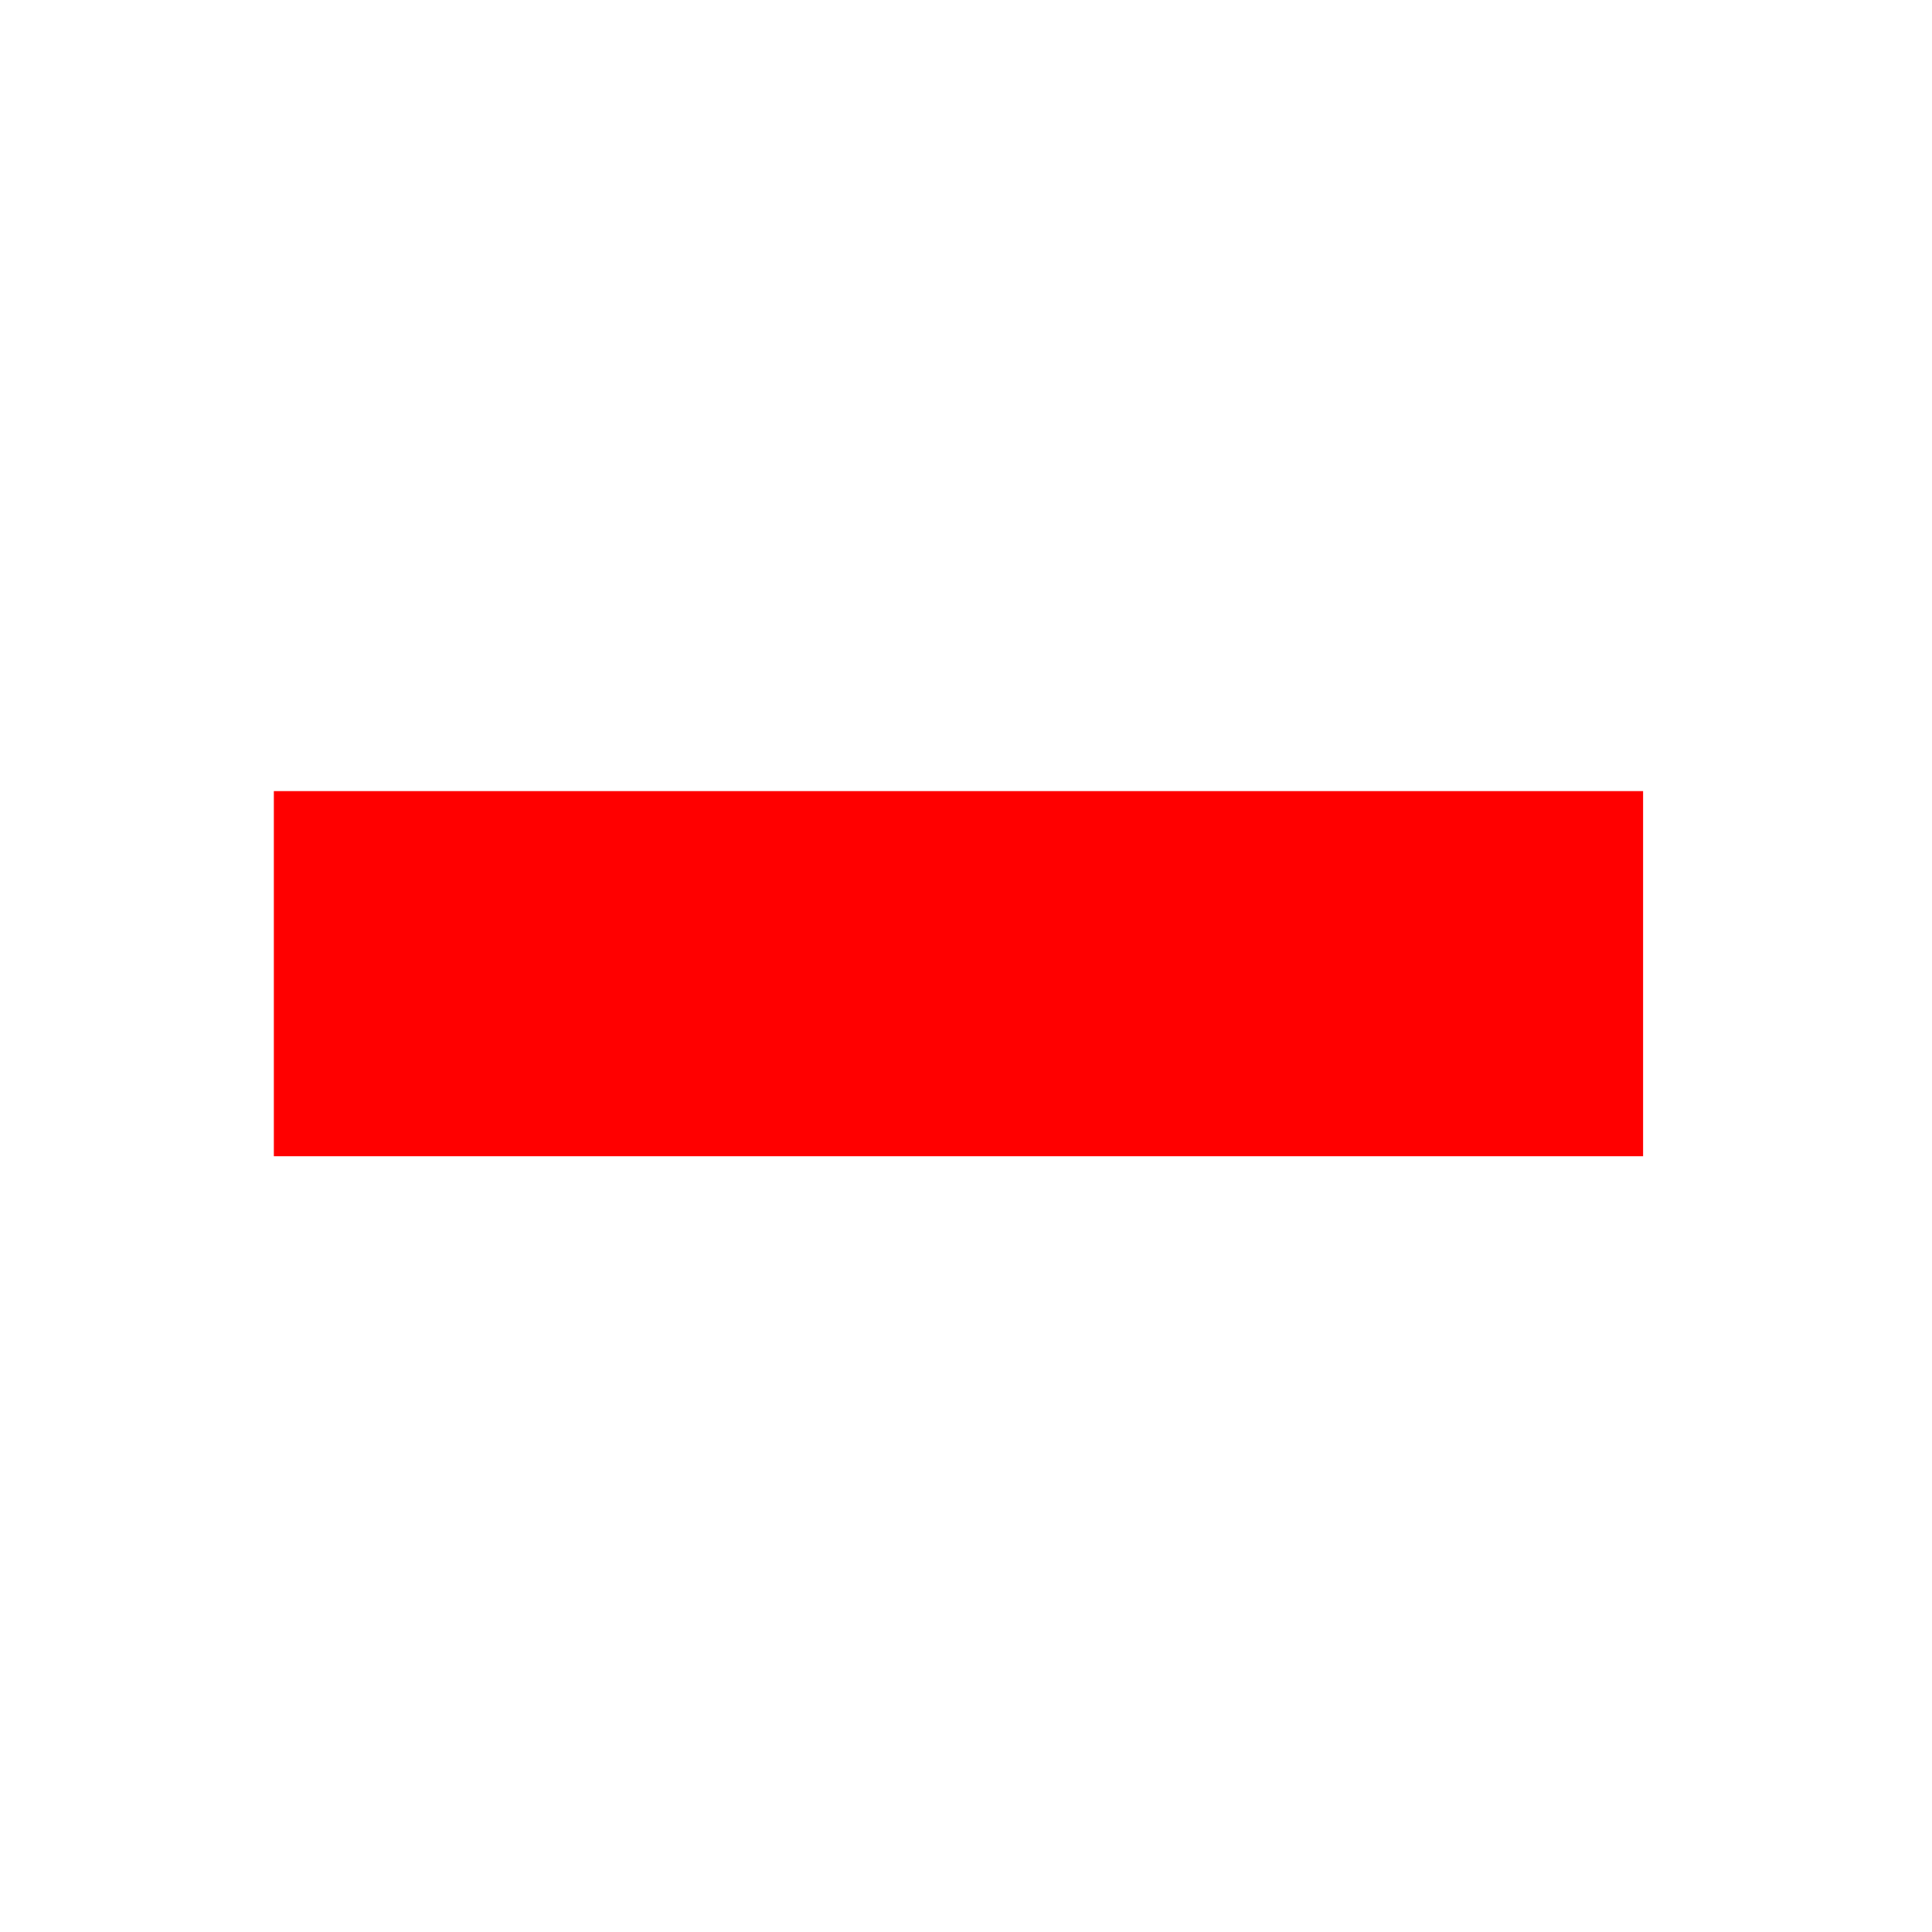
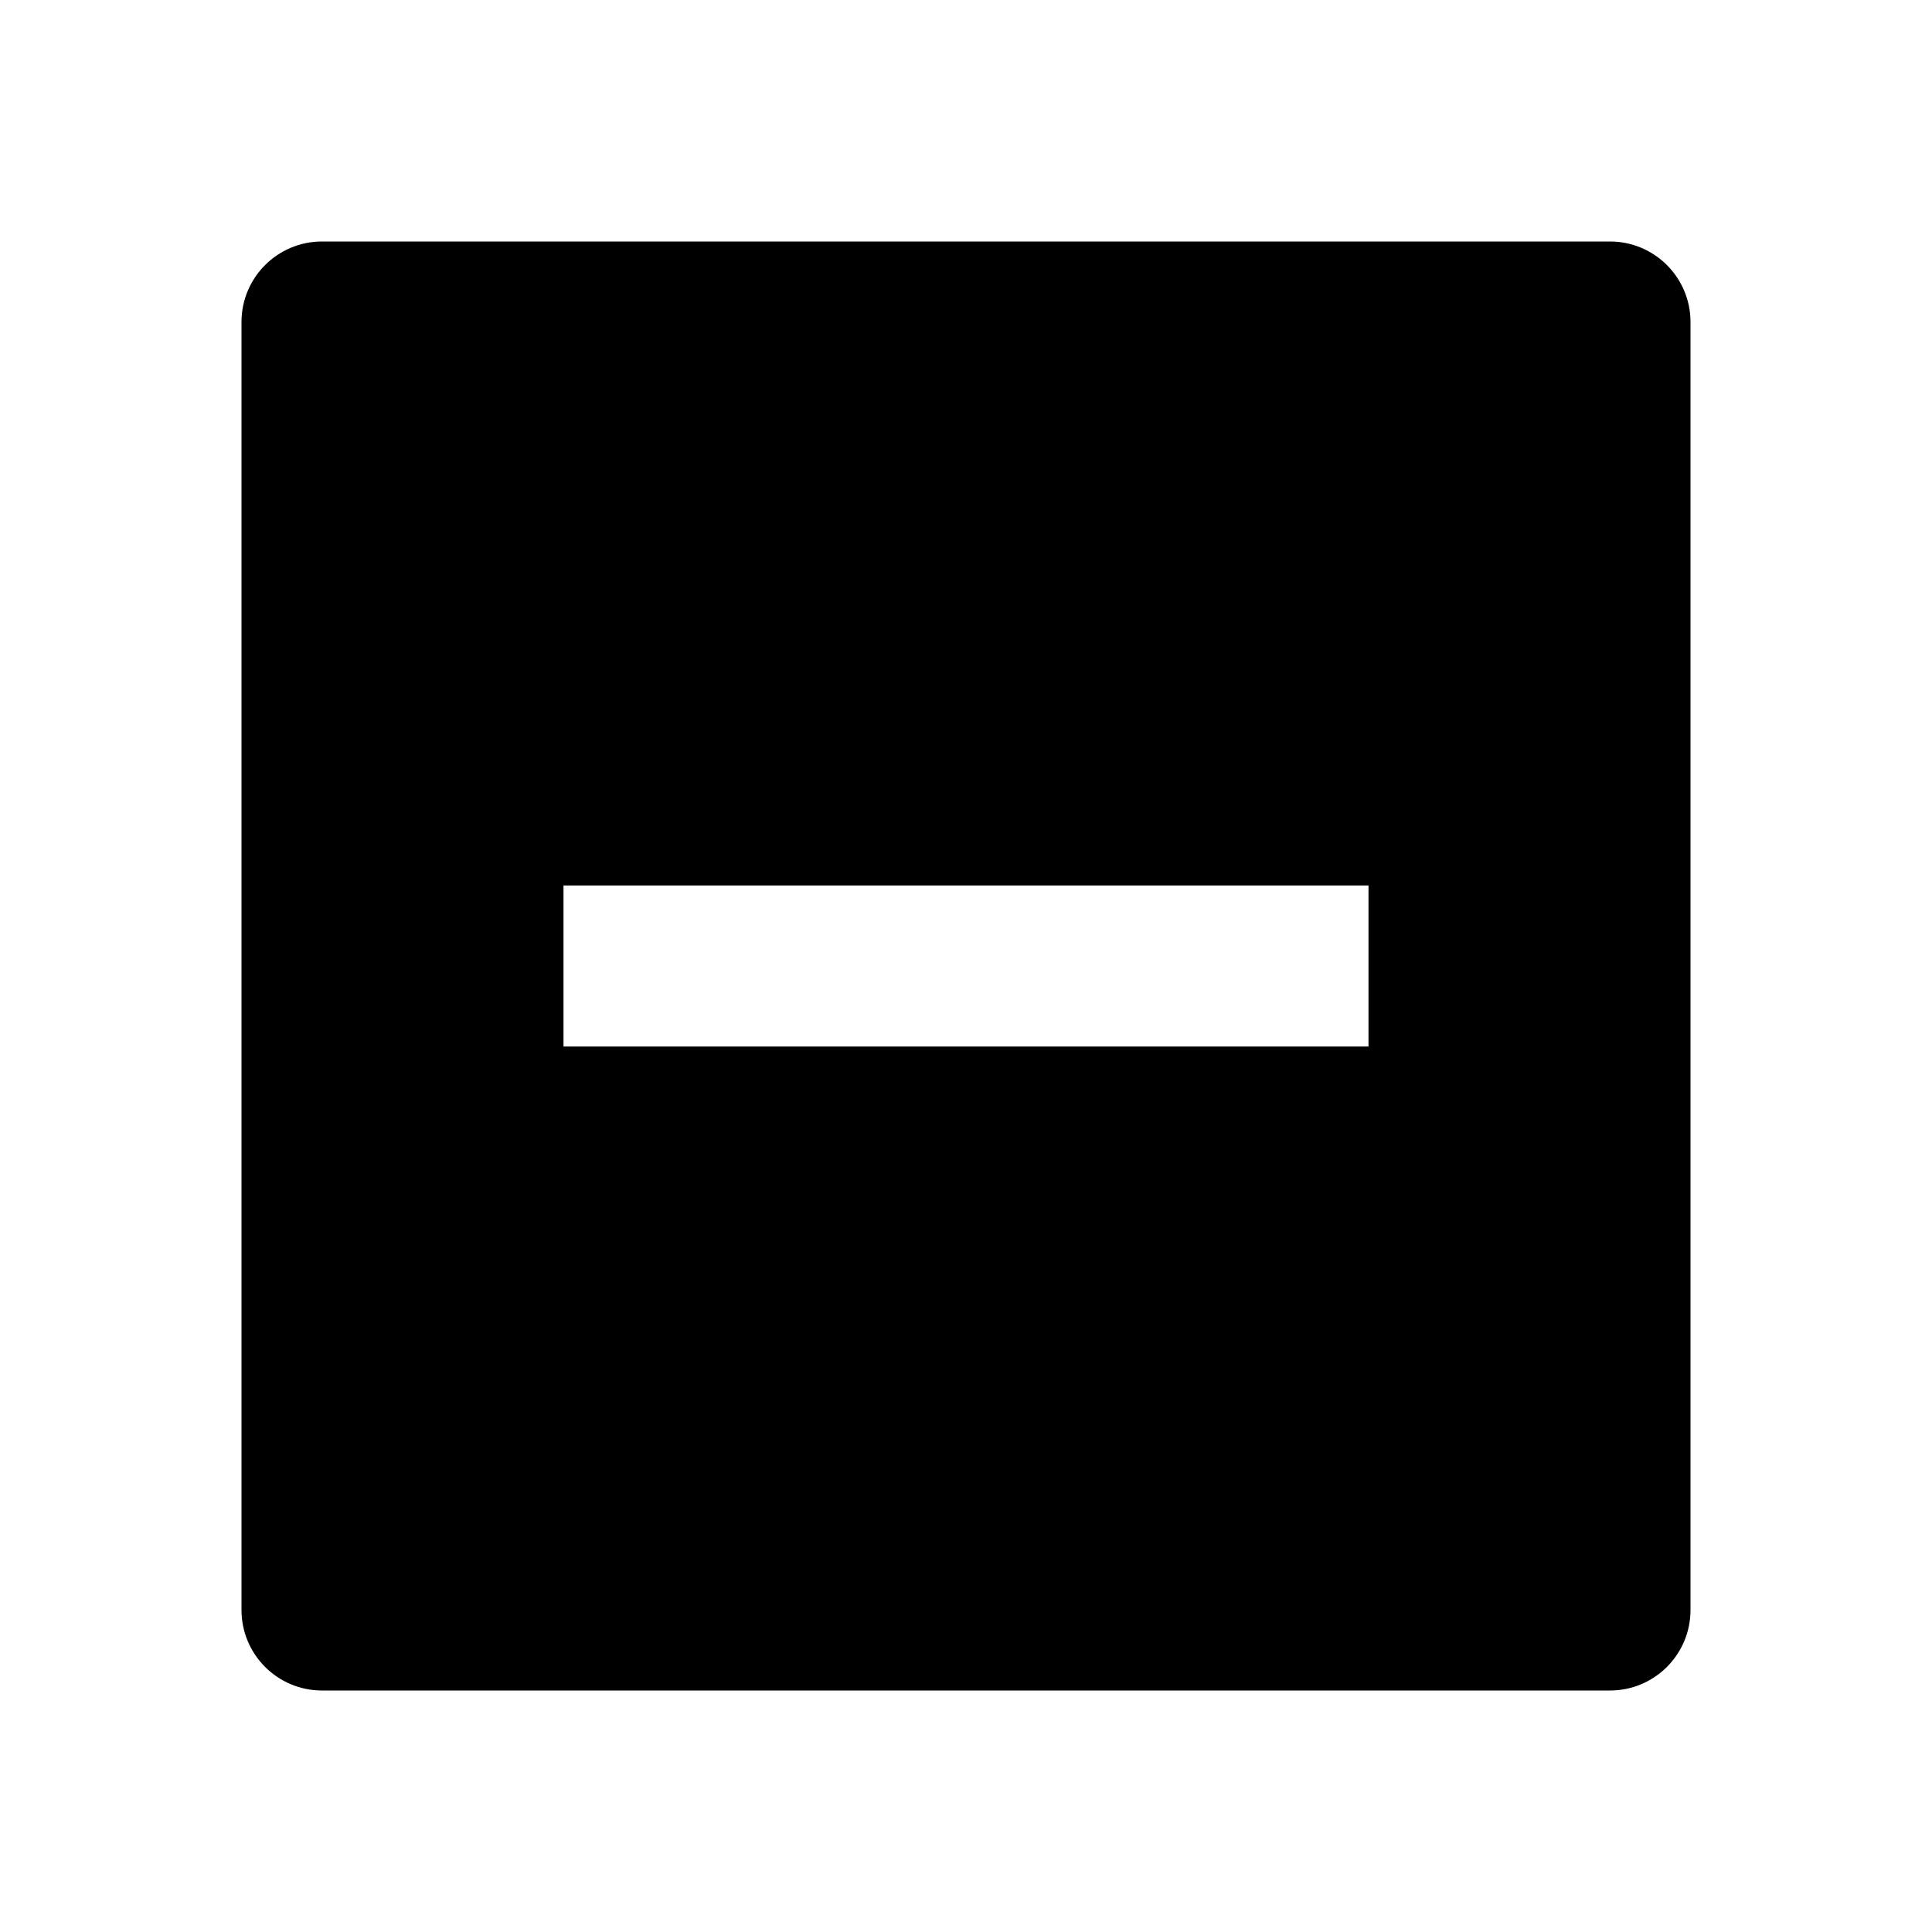
- <svg xmlns="http://www.w3.org/2000/svg" width="16" height="16" viewBox="0 0 4.233 4.233" version="1.1" id="svg67">
-   <defs id="defs61" />
-   <g id="layer1" transform="translate(0,-292.7667)">
-     <rect style="fill:#ff0000;fill-opacity:1;stroke-width:0.238" id="rect44" width="3" height="0.8" x="0.6" y="294.5" />
+ <svg xmlns="http://www.w3.org/2000/svg" viewBox="0 0 24 24">
+   <g>
+     <path fill="none" d="M0 0h24v24H0z" />
+     <path d="M4 3h16a1 1 0 0 1 1 1v16a1 1 0 0 1-1 1H4a1 1 0 0 1-1-1V4a1 1 0 0 1 1-1zm3 8v2h10v-2H7z" />
  </g>
</svg>
